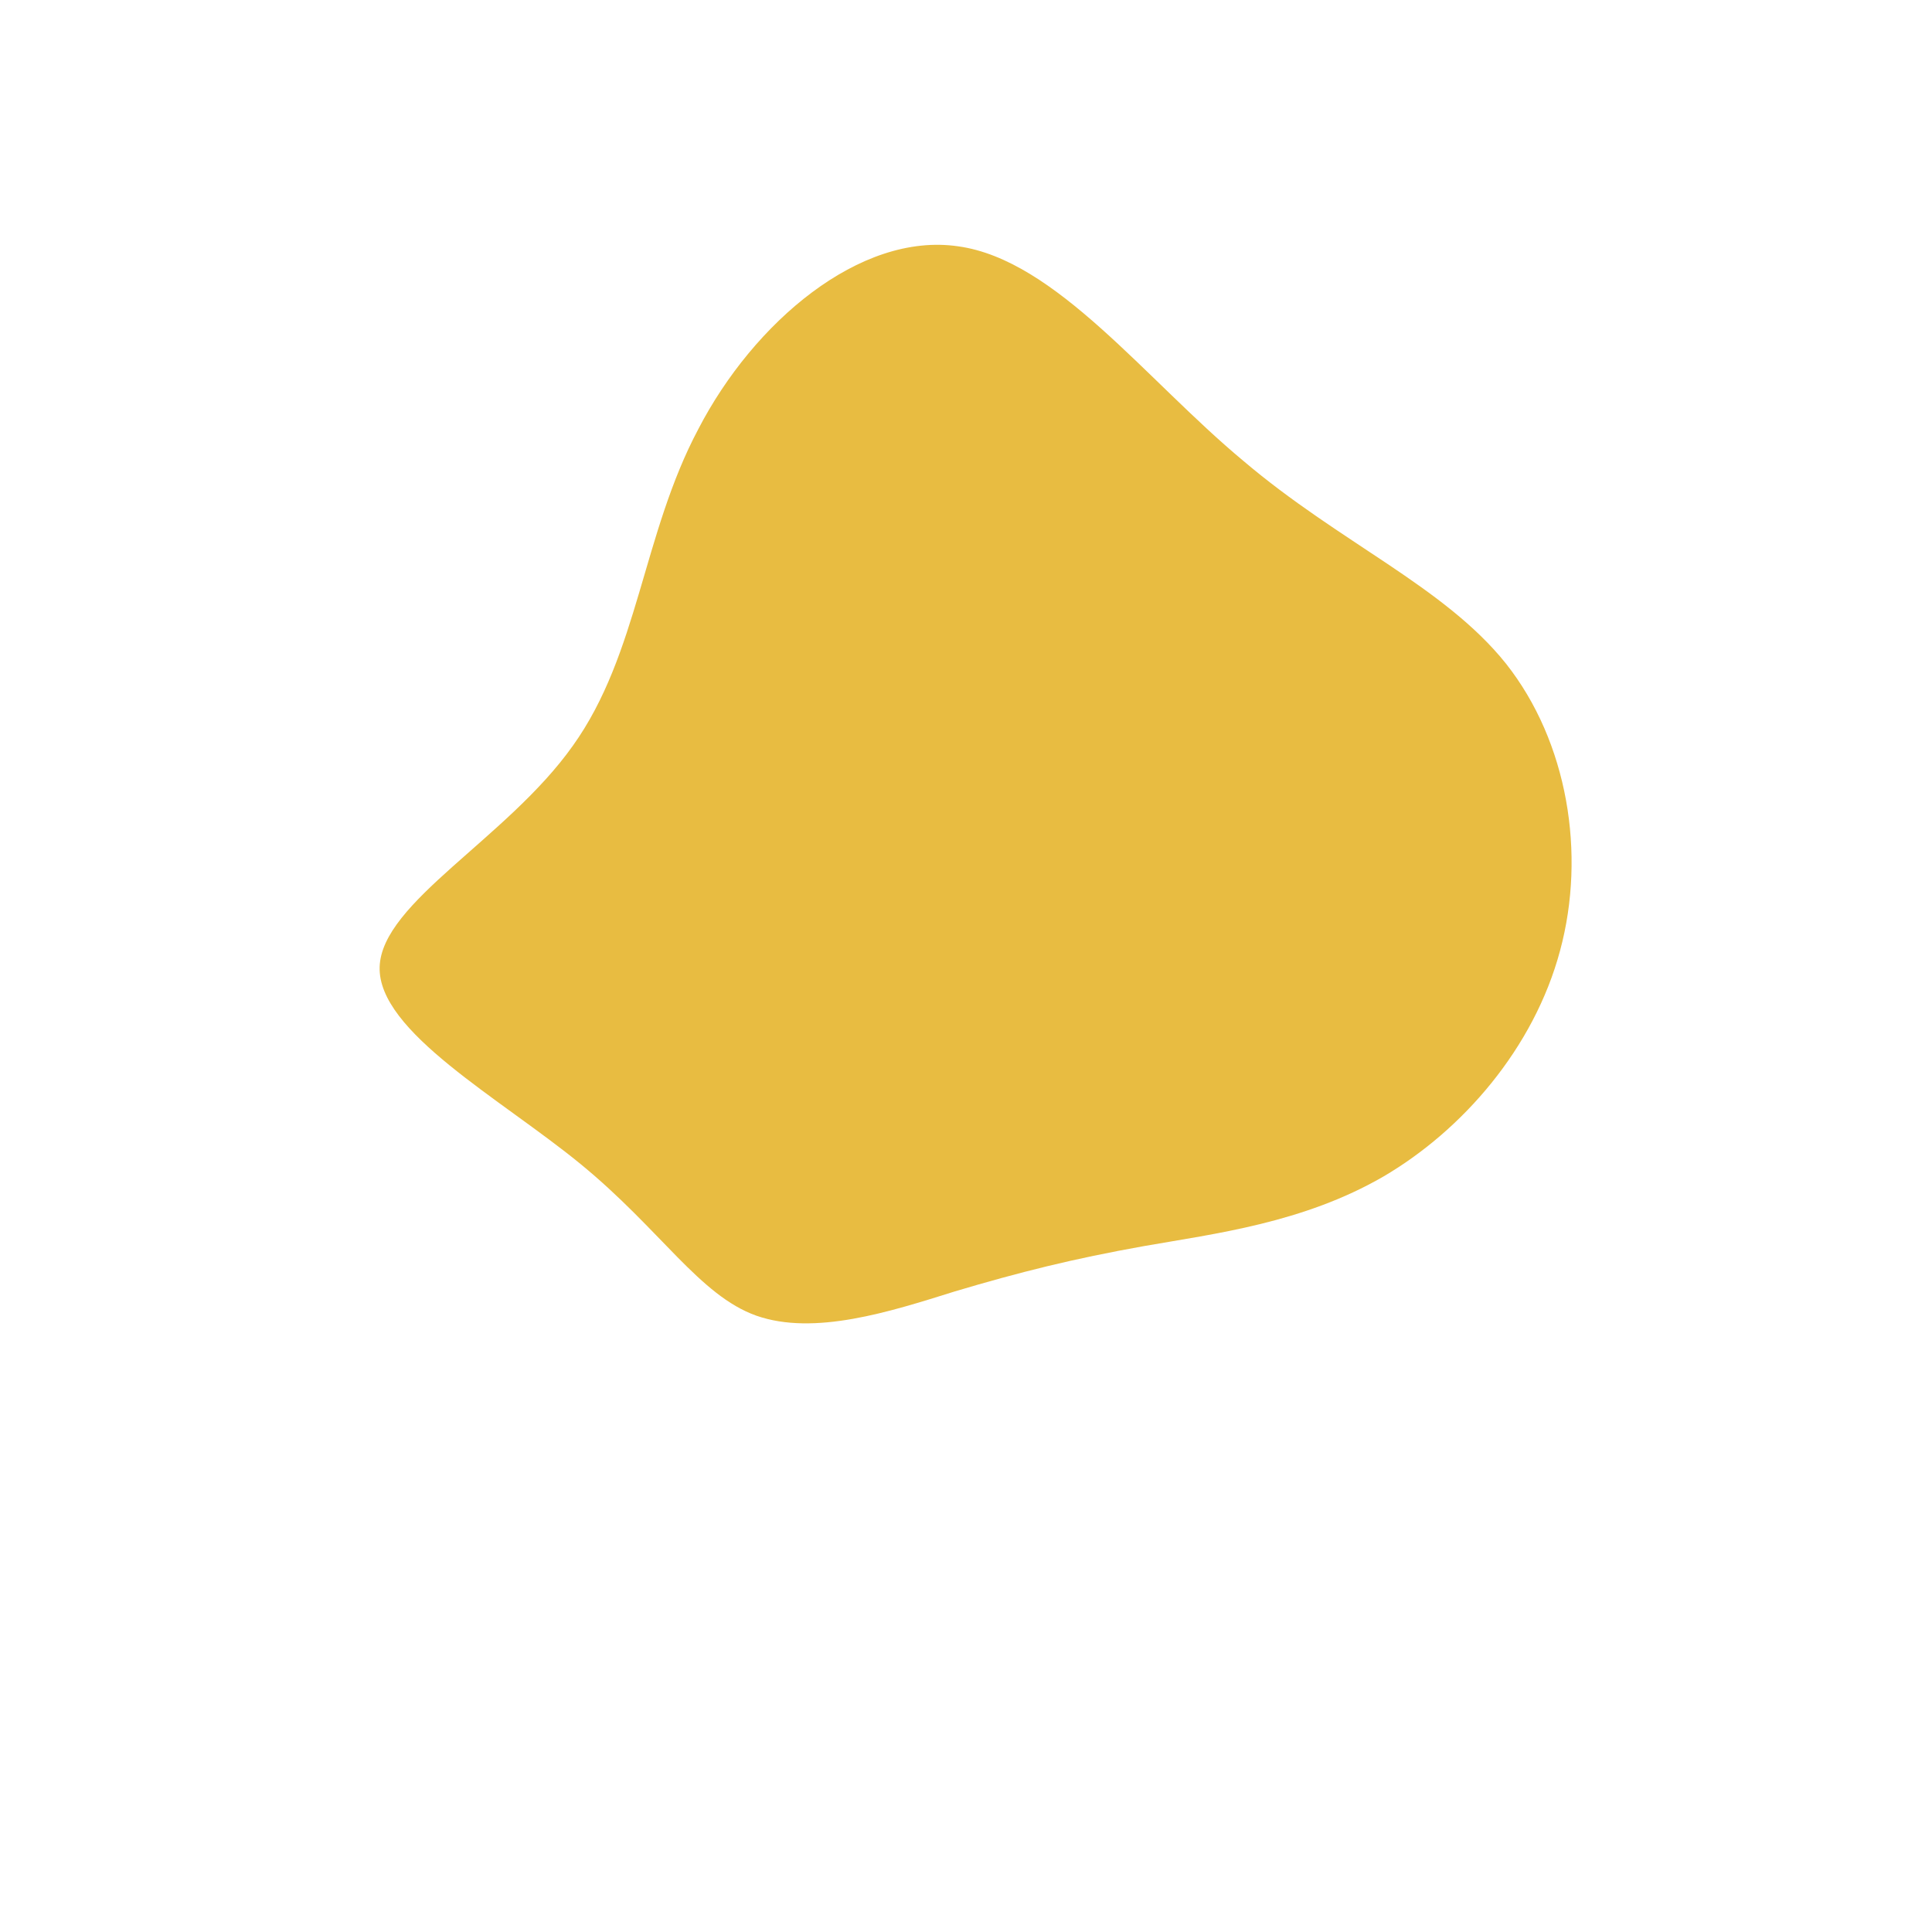
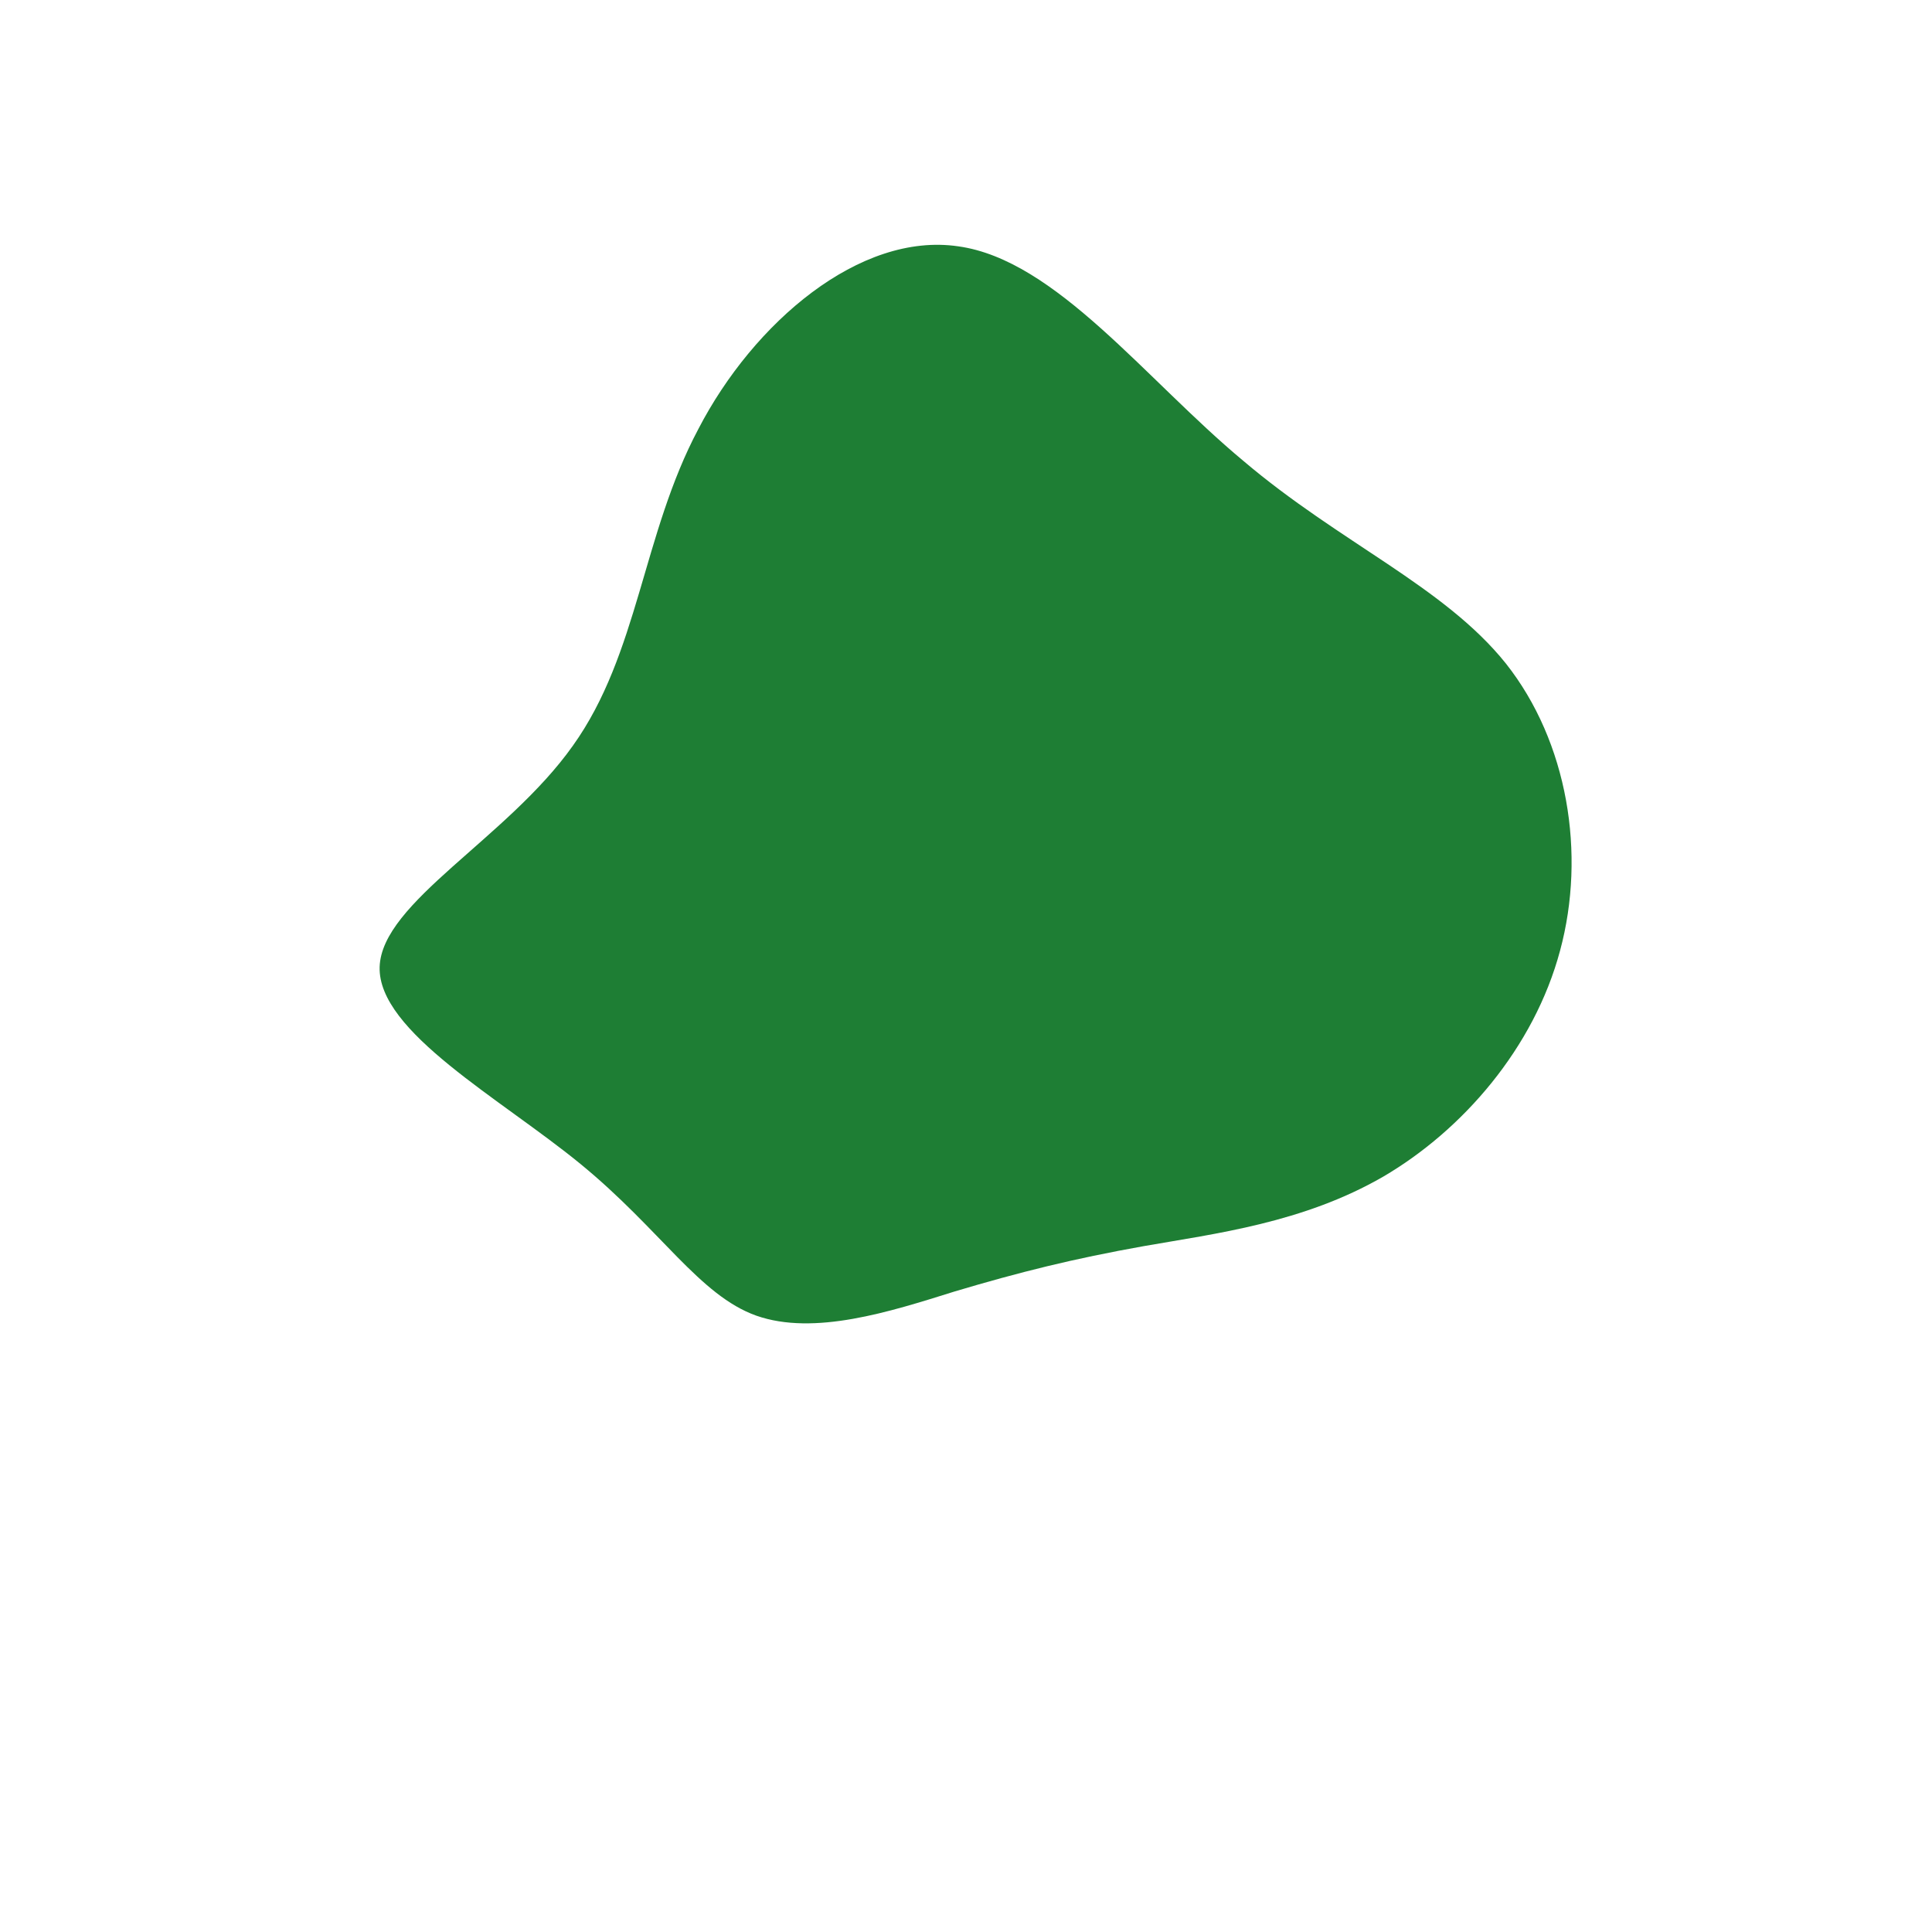
<svg xmlns="http://www.w3.org/2000/svg" viewBox="0 0 200 200" height="650" width="650">
-   <path fill="#e8bc41" d="M28.7,-52.3C38.7,-43.8,49.5,-39.3,55.9,-31.3C62.3,-23.2,64.2,-11.6,61.5,-1.6C58.8,8.5,51.4,17,43.2,21.8C34.9,26.6,25.8,27.7,18.4,29C11.1,30.3,5.5,31.7,-1.2,33.7C-7.9,35.8,-15.7,38.3,-21.7,36.2C-27.6,34.1,-31.6,27.3,-39.9,20.5C-48.2,13.7,-60.9,6.8,-60.7,0.1C-60.5,-6.6,-47.5,-13.2,-40.7,-22.8C-33.9,-32.3,-33.5,-44.7,-27.7,-55.6C-22,-66.6,-11,-76,-0.8,-74.5C9.3,-73.1,18.6,-60.7,28.7,-52.3Z" transform="translate(100 100)" />
+   <path fill="#1e7e34" d="M28.7,-52.3C38.7,-43.8,49.5,-39.3,55.9,-31.3C62.3,-23.2,64.2,-11.6,61.5,-1.6C58.8,8.5,51.4,17,43.2,21.8C34.9,26.6,25.8,27.7,18.4,29C11.1,30.3,5.5,31.7,-1.2,33.7C-7.9,35.8,-15.7,38.3,-21.7,36.2C-27.6,34.1,-31.6,27.3,-39.9,20.5C-48.2,13.7,-60.9,6.8,-60.7,0.1C-60.5,-6.6,-47.5,-13.2,-40.7,-22.8C-33.9,-32.3,-33.5,-44.7,-27.7,-55.6C-22,-66.6,-11,-76,-0.8,-74.5C9.3,-73.1,18.6,-60.7,28.7,-52.3Z" transform="translate(100 100)" />
</svg>
